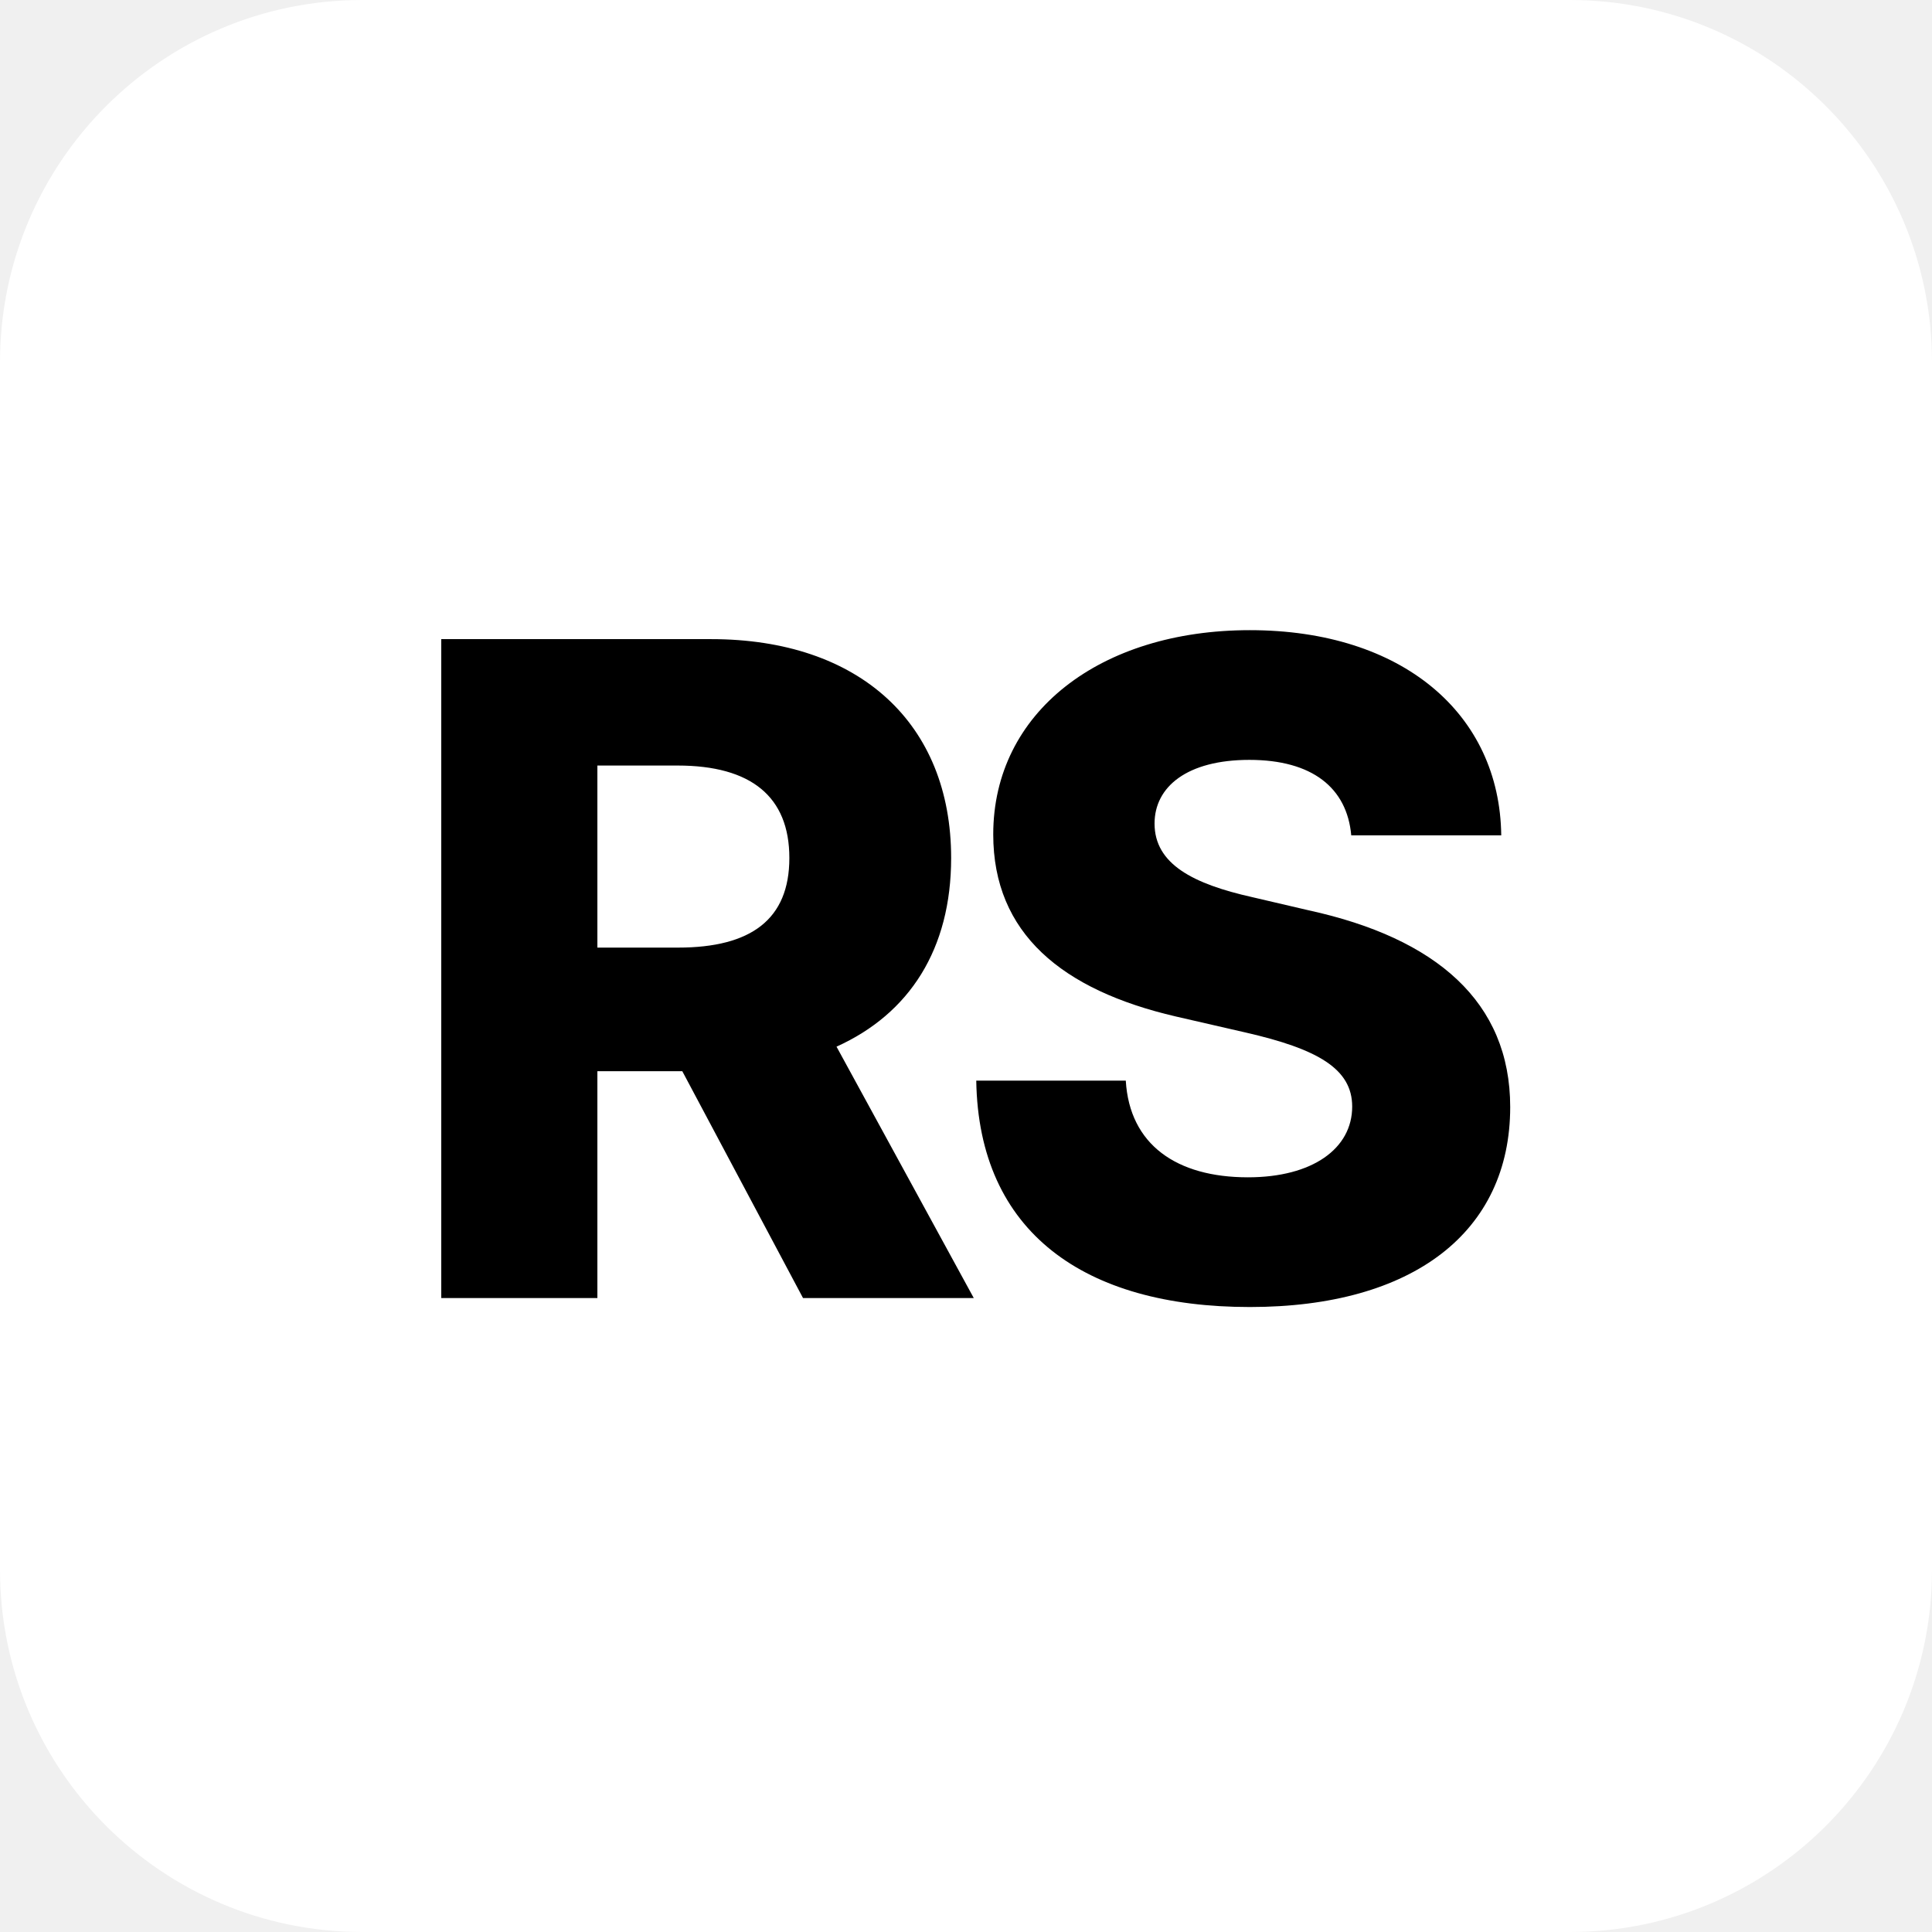
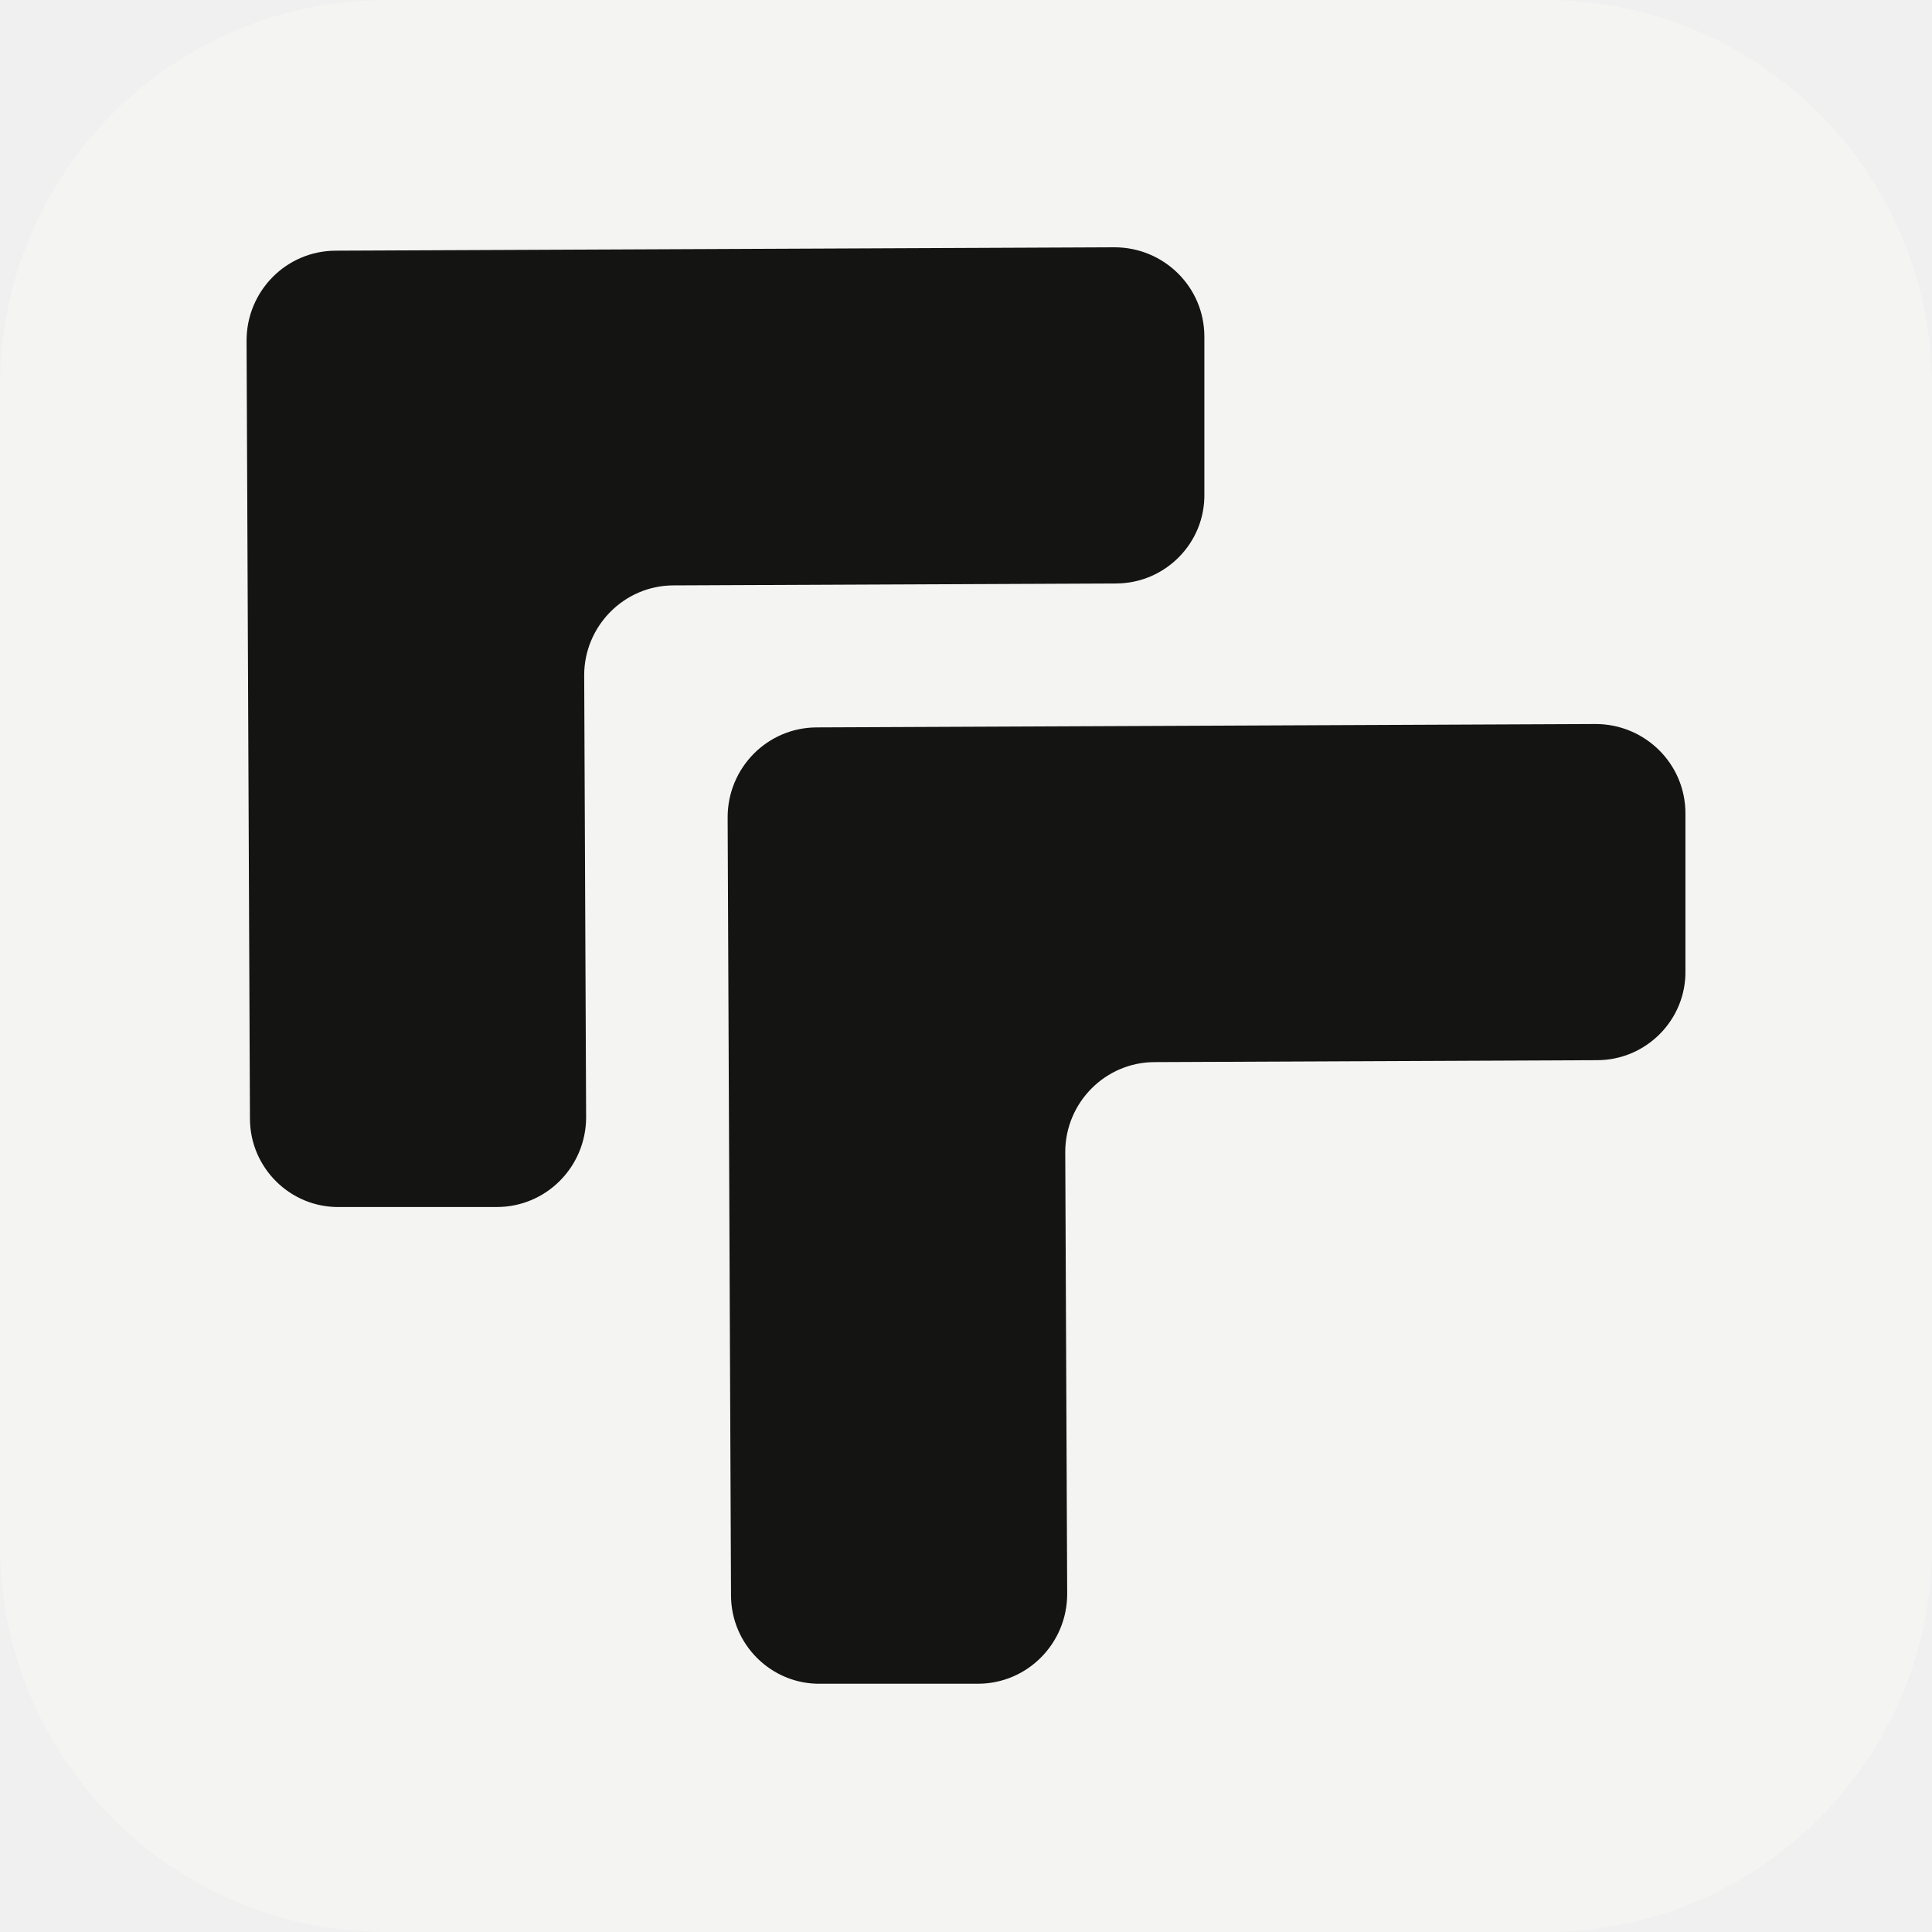
- <svg xmlns="http://www.w3.org/2000/svg" viewBox="0 0 64 64" width="64" height="64">
-   <rect width="64" height="64" rx="12" fill="#ffffff" />
-   <text x="32" y="43" font-family="system-ui, -apple-system, BlinkMacSystemFont, 'Space Grotesk', 'Montserrat', 'Inter', sans-serif" font-size="30" font-weight="800" letter-spacing="-1.5" fill="#000000" text-anchor="middle">RS</text>
+ <svg xmlns="http://www.w3.org/2000/svg" viewBox="59.655 60 40 40" width="64" height="64">
+   <rect x="59.655" y="60" width="40" height="40" rx="8" fill="#f4f4f2" />
+   <g fill="#141413">
+     <path d="M84.59,66.97v3.25c.02,1.02-.81,1.86-1.83,1.86l-9.16.04c-1.02,0-1.85.84-1.85,1.86l.04,9.15c0,1.02-.82,1.86-1.85,1.86h-3.25c-1.02.02-1.86-.81-1.86-1.83l-.07-16.11c0-1.02.82-1.86,1.85-1.86l16.12-.07c1.02,0,1.86.82,1.86,1.85Z" />
+     <path d="M94.55,76.84v3.25c.02,1.02-.81,1.86-1.83,1.86l-9.16.04c-1.02,0-1.85.84-1.85,1.86l.04,9.15c0,1.02-.82,1.86-1.85,1.86h-3.25c-1.02.02-1.86-.81-1.86-1.83l-.07-16.11c0-1.02.82-1.86,1.85-1.86l16.12-.07c1.02,0,1.86.82,1.86,1.85Z" />
+   </g>
</svg>
